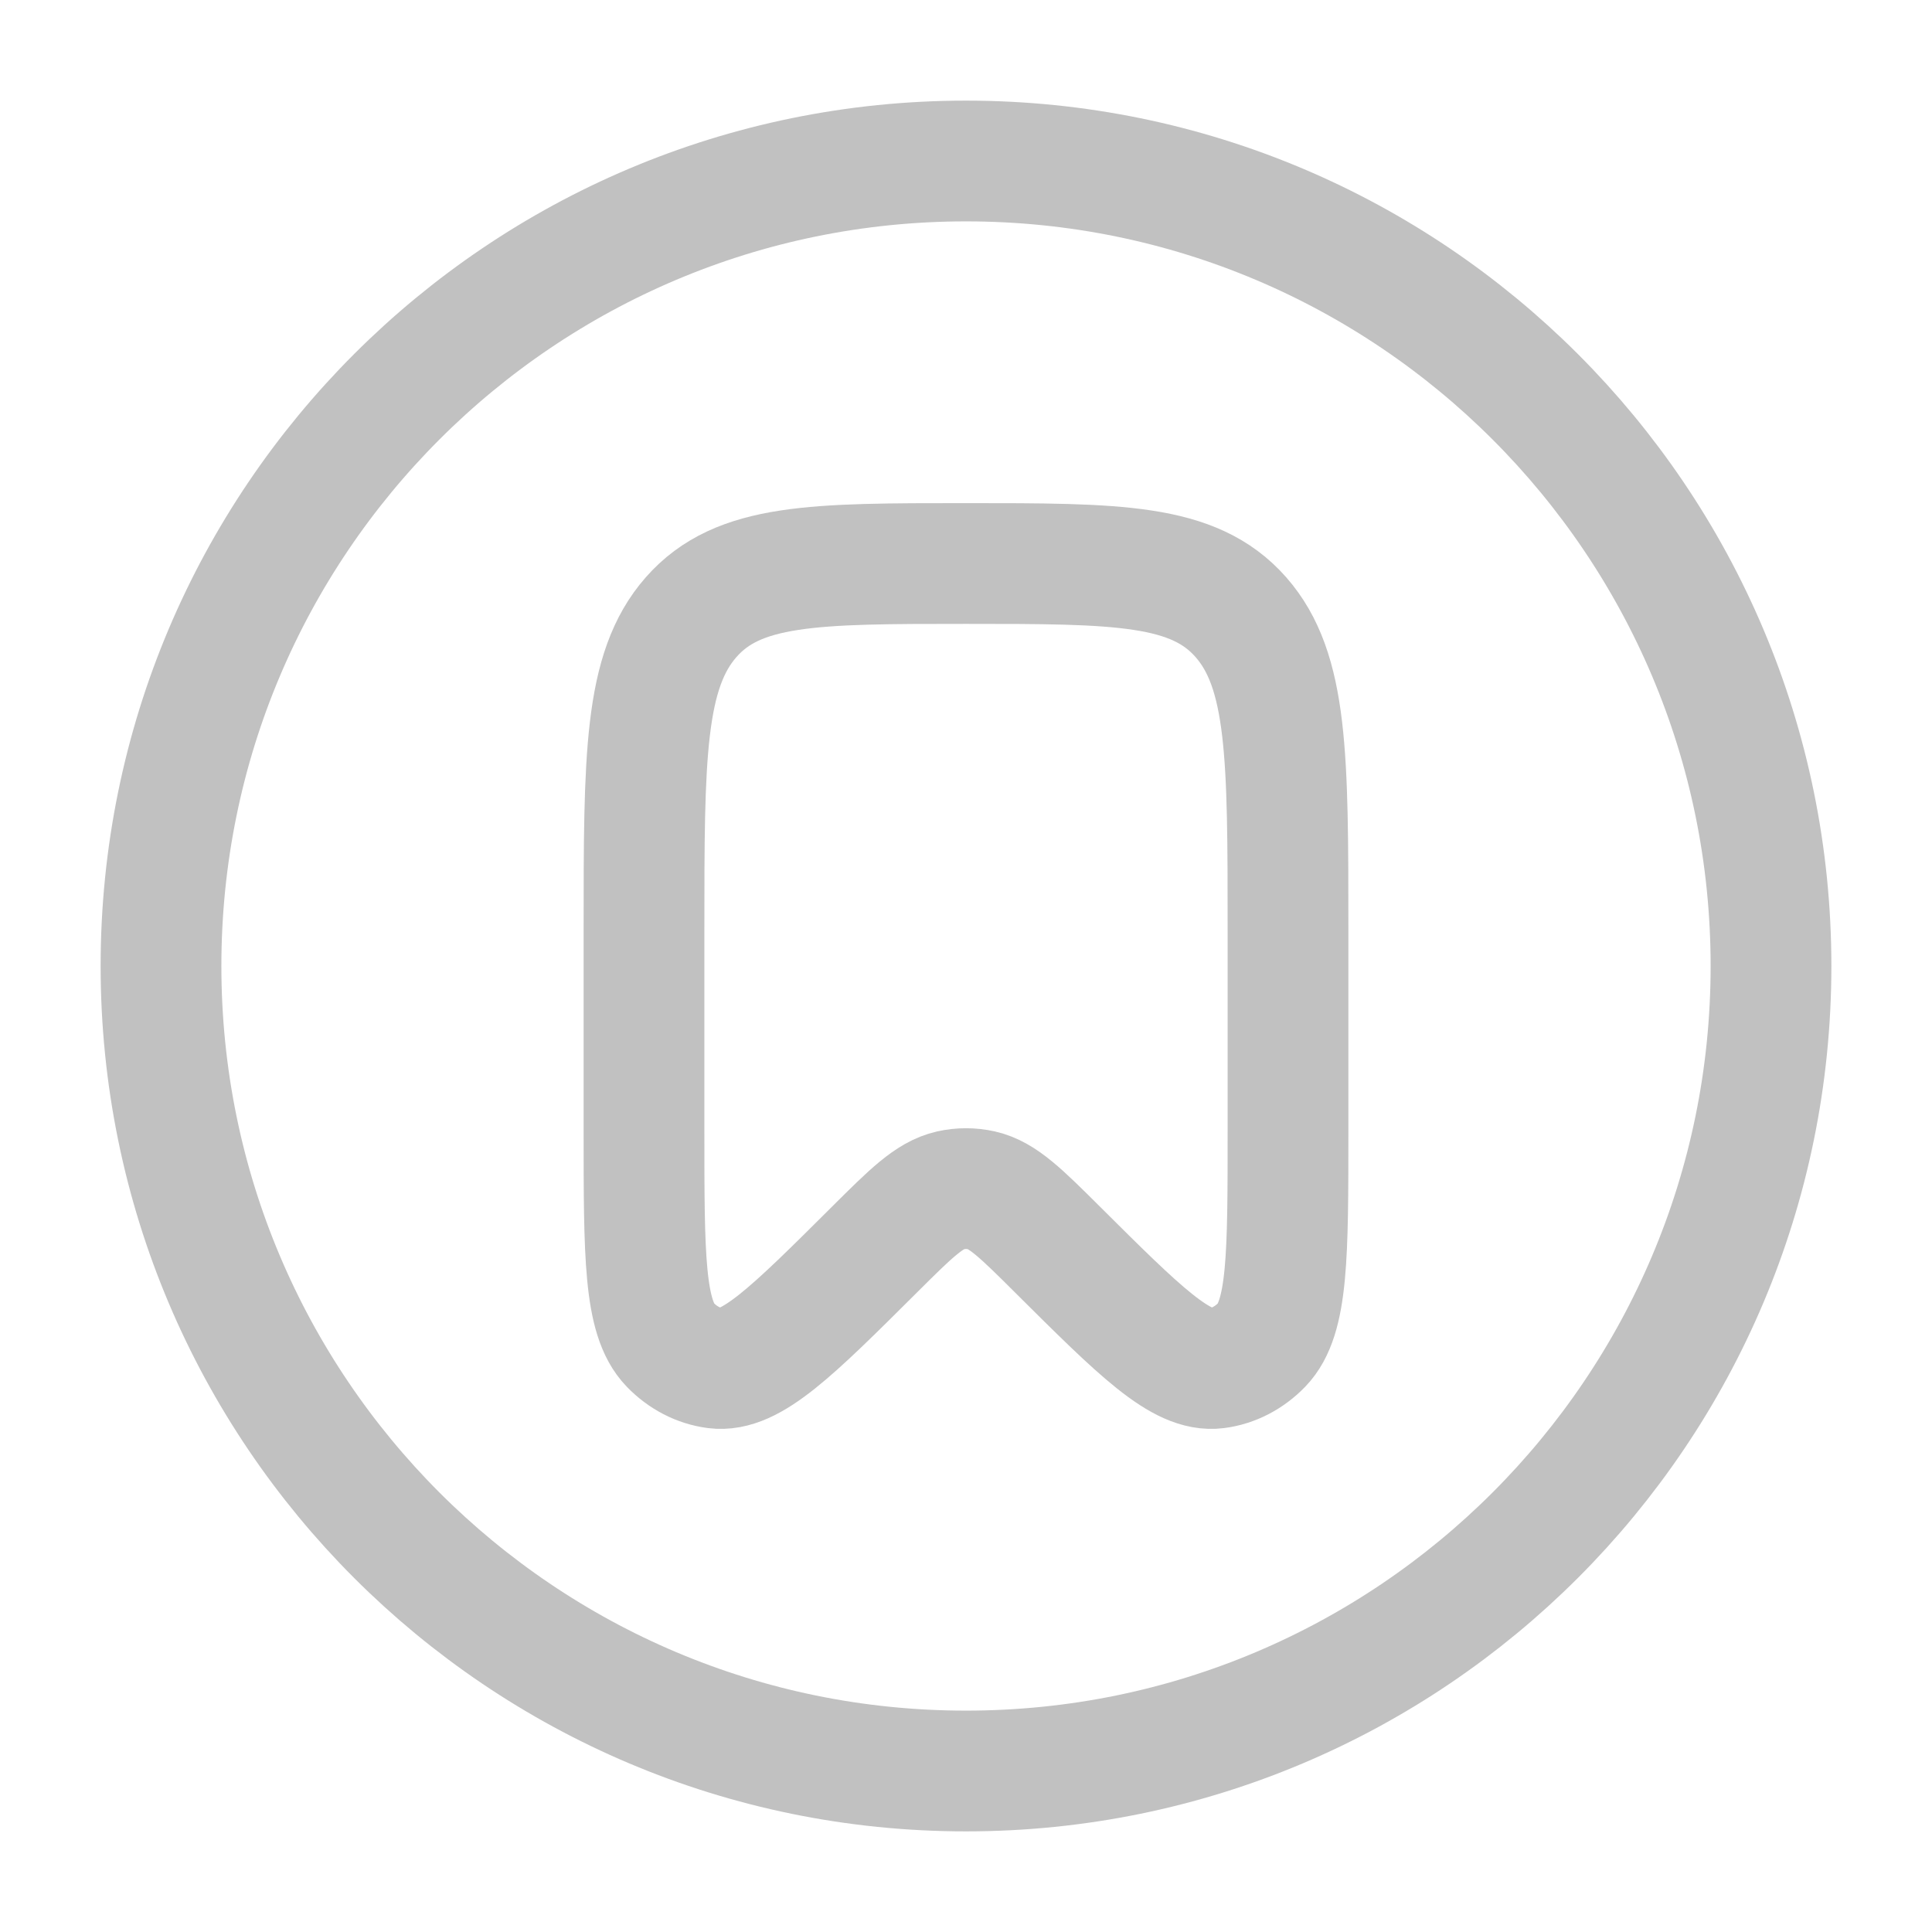
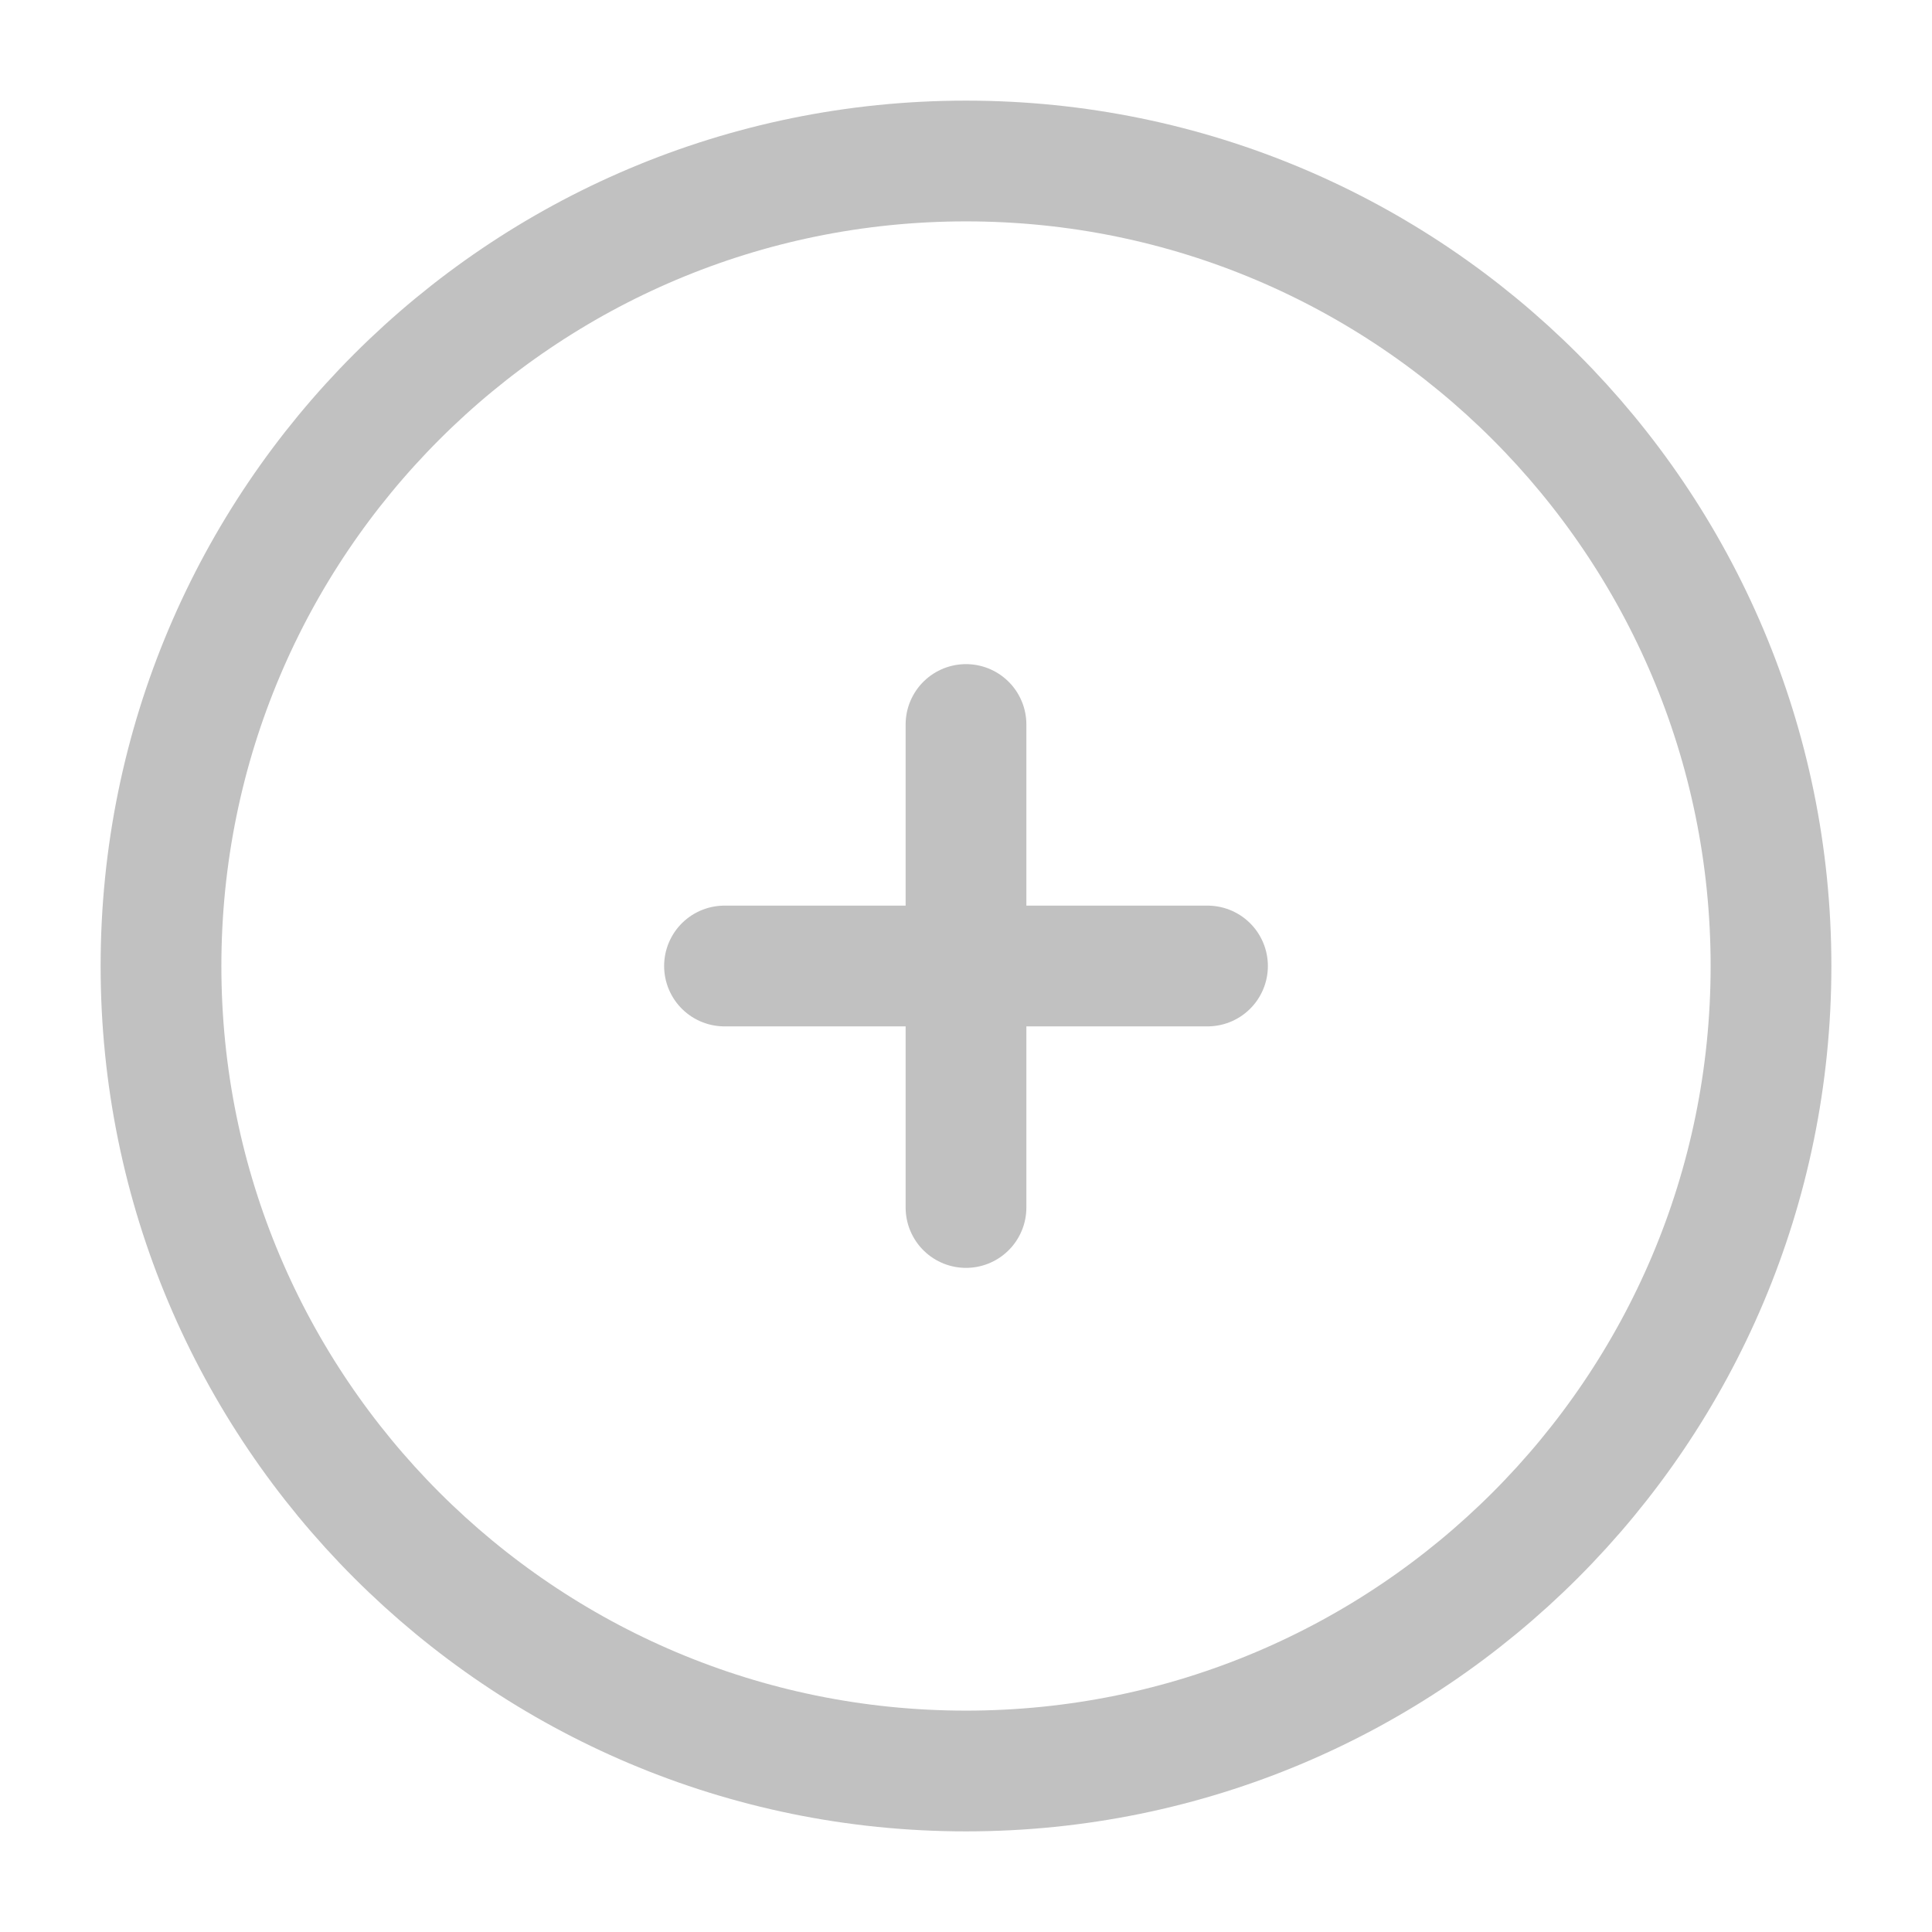
<svg xmlns="http://www.w3.org/2000/svg" viewBox="0 0 24 24" fill="none">
  <g id="SVGRepo_bgCarrier" stroke-width="0" />
  <g id="SVGRepo_tracerCarrier" stroke-linecap="round" stroke-linejoin="round" />
  <g id="SVGRepo_iconCarrier">
-     <path d="M16 14.046V11.549C16 9.404 16 8.332 15.414 7.666C14.828 7 13.886 7 12 7C10.114 7 9.172 7 8.586 7.666C8 8.332 8 9.404 8 11.549V14.046C8 15.594 8 16.368 8.326 16.706C8.482 16.867 8.678 16.969 8.888 16.996C9.326 17.052 9.839 16.543 10.863 15.523C11.316 15.072 11.543 14.847 11.805 14.787C11.934 14.758 12.066 14.758 12.195 14.787C12.457 14.847 12.684 15.072 13.137 15.523C14.162 16.543 14.674 17.052 15.113 16.996C15.322 16.969 15.518 16.867 15.674 16.706C16 16.368 16 15.594 16 14.046Z" stroke="#c1c1c1" stroke-width="1.5" />
-     <path d="M22 12C22 17.523 17.523 22 12 22C6.477 22 2 17.523 2 12C2 6.477 6.477 2 12 2C17.523 2 22 6.477 22 12Z" stroke="#c1c1c1" stroke-width="1.5" />
+     <circle cx="12" cy="12" r="10" stroke="#c1c1c1" stroke-width="1.5" />
+     <path d="M15 12L12 12M12 12L9 12M12 12L12 9M12 12L12 15" stroke="#c1c1c1" stroke-width="1.5" stroke-linecap="round" />
  </g>
</svg>
